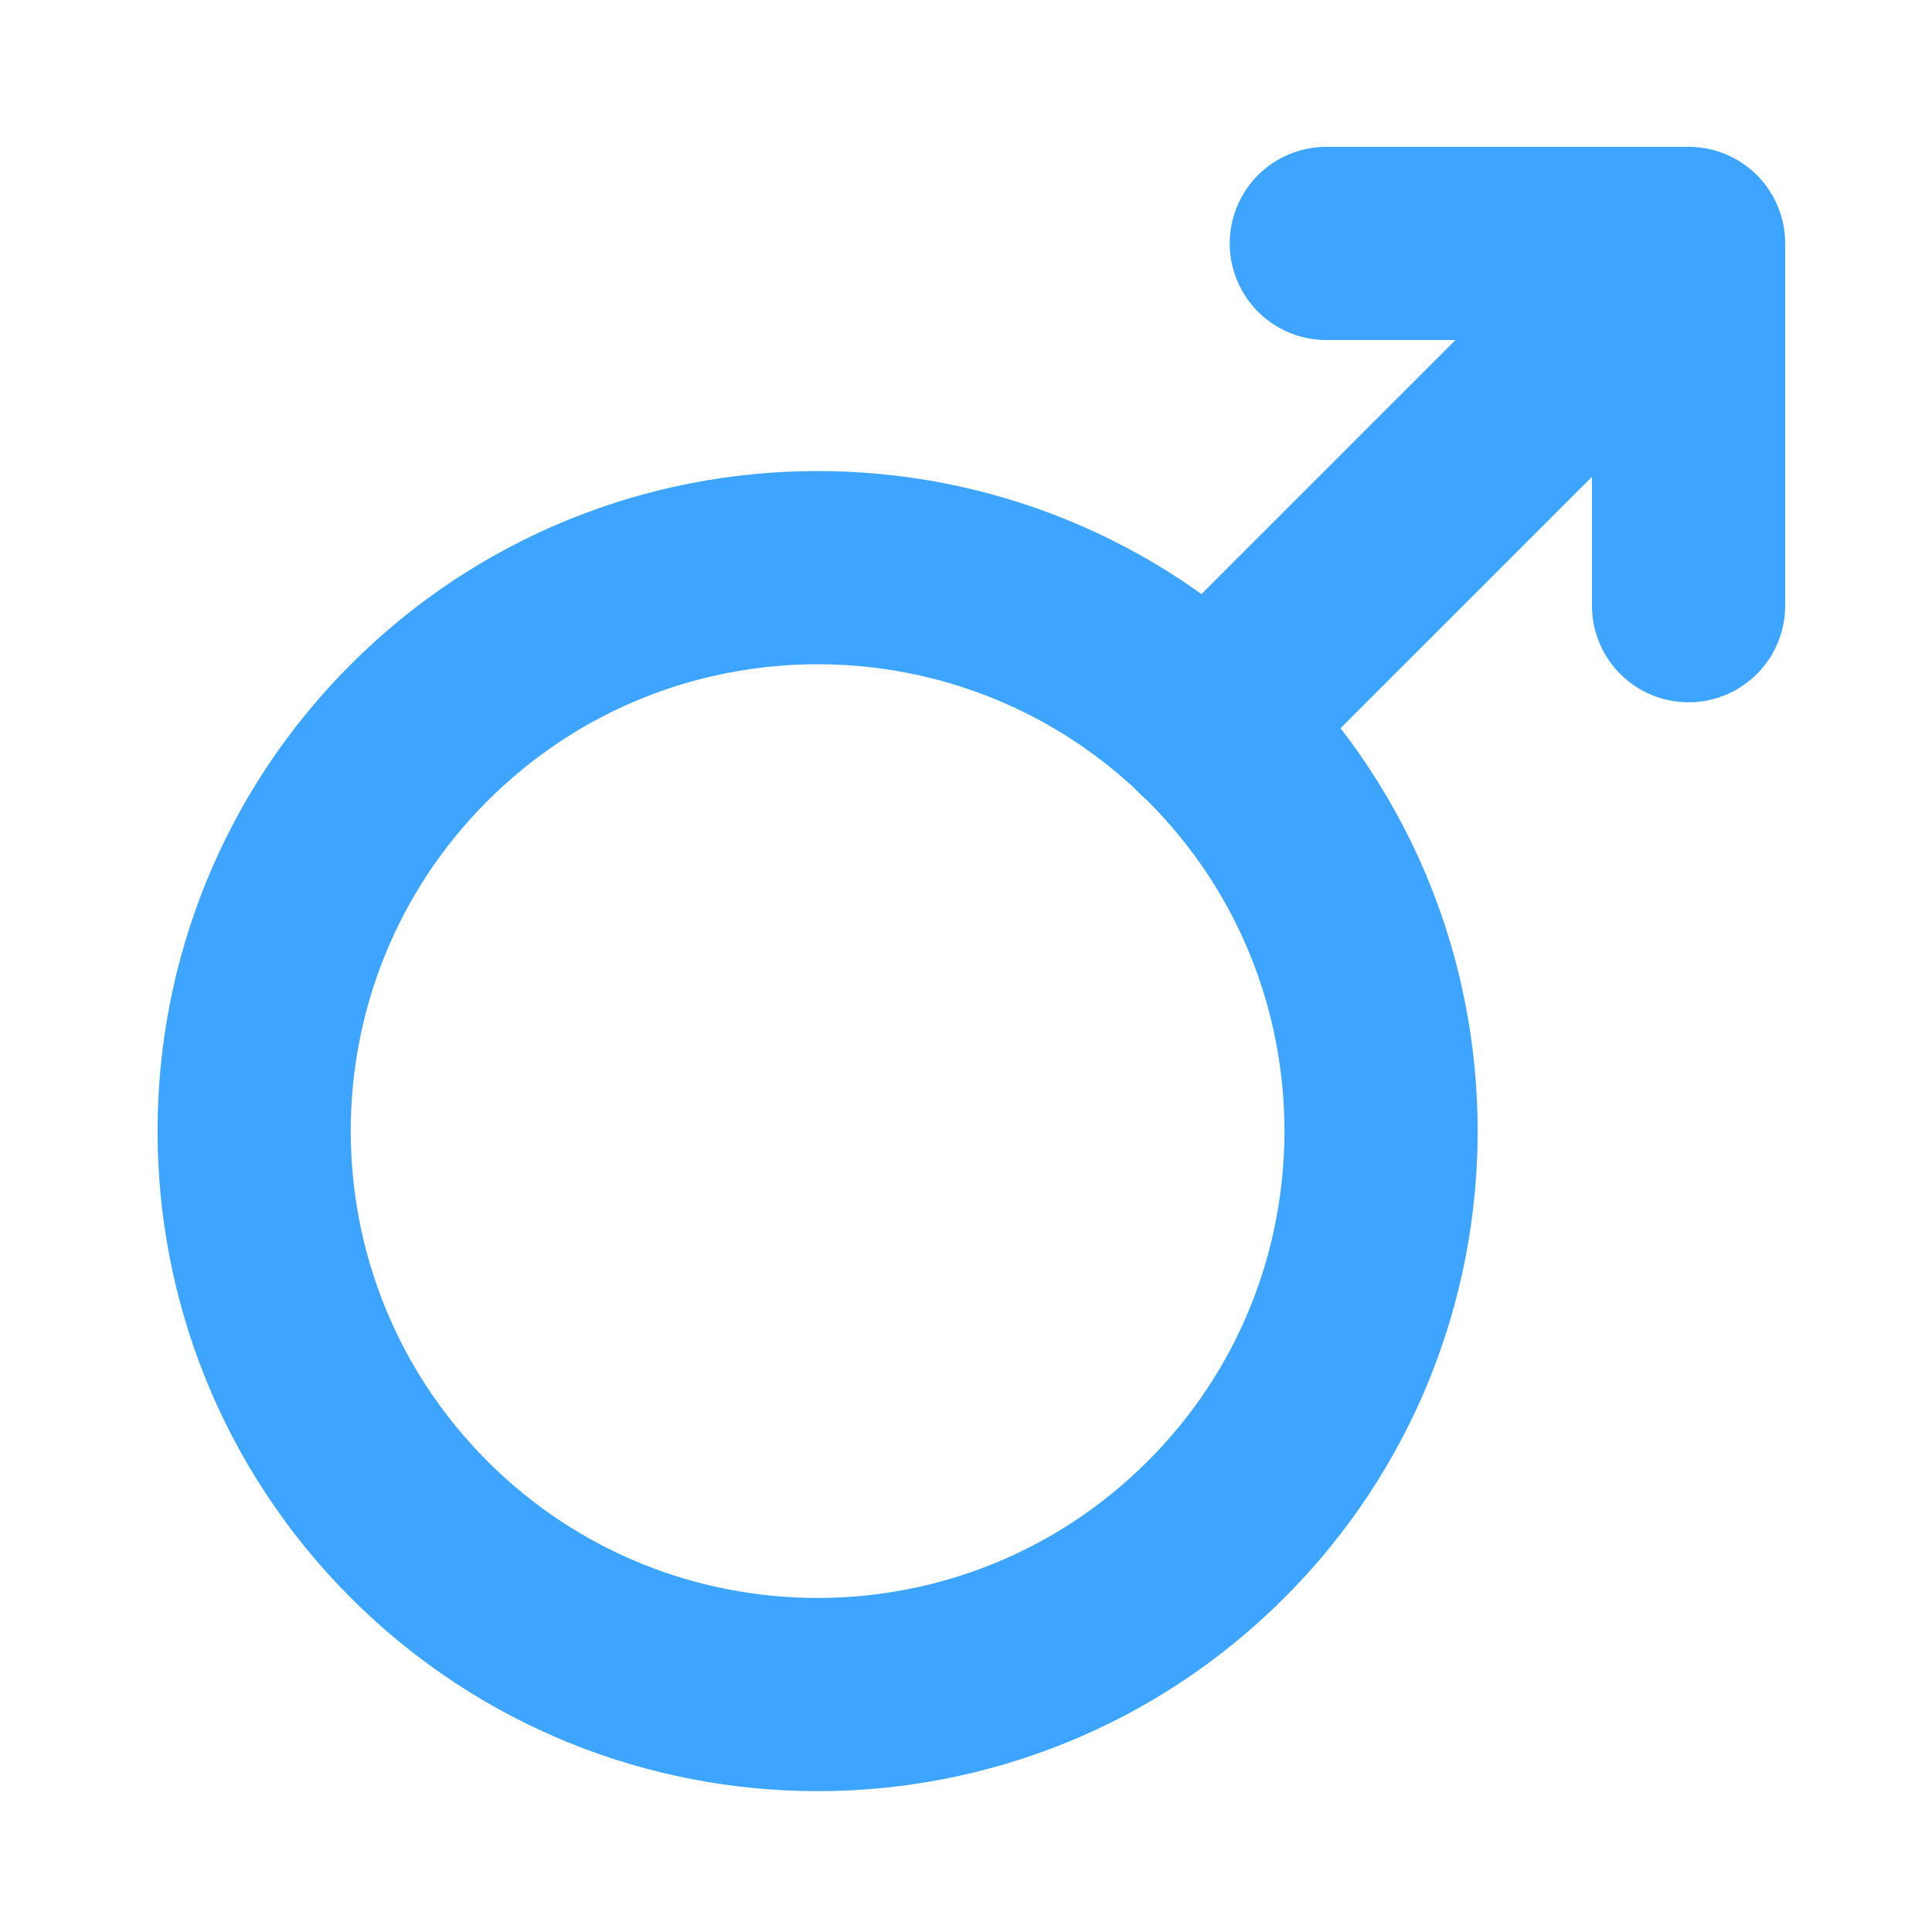
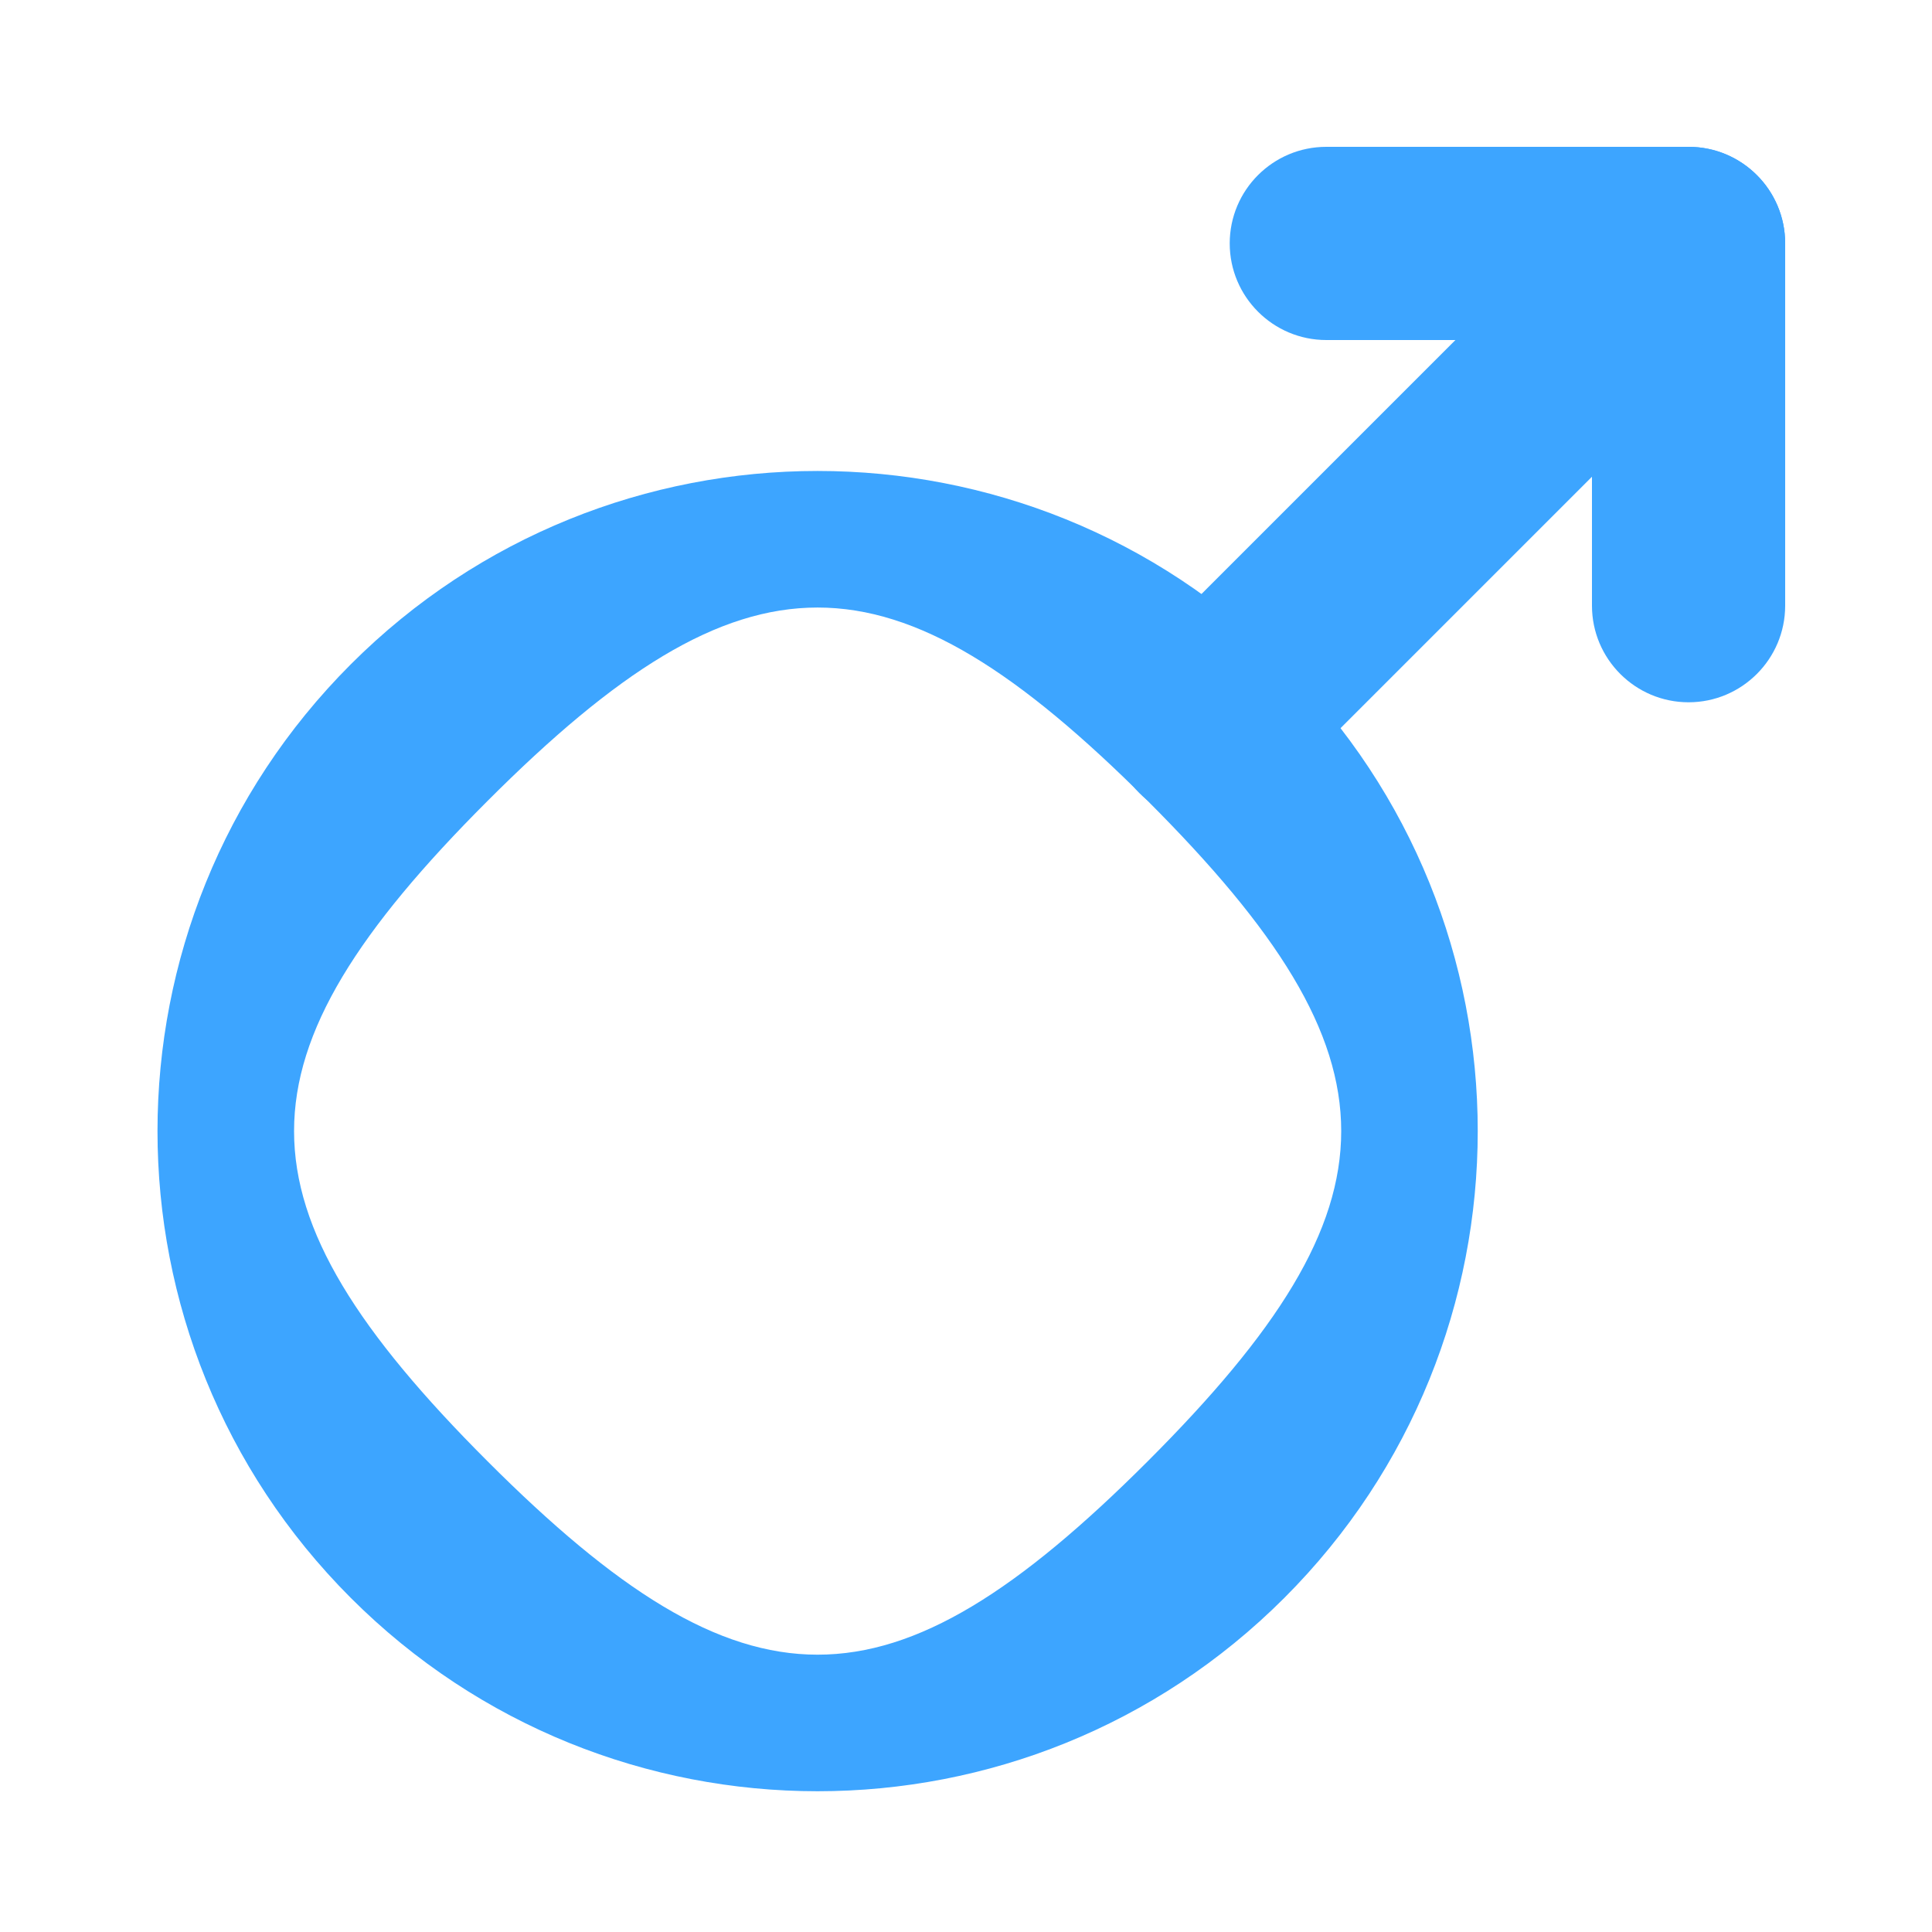
<svg xmlns="http://www.w3.org/2000/svg" width="12" height="12" viewBox="0 0 12 12" fill="none">
-   <path d="M10.488 3.762V1.512H8.238" stroke-width="1.2" stroke-linecap="round" stroke-linejoin="round" stroke="#3DA5FF" />
-   <path d="M2.603 9.5C3.97 10.867 6.186 10.867 7.553 9.5C8.237 8.817 8.578 7.921 8.578 7.025C8.578 6.13 8.237 5.234 7.553 4.551C6.186 3.184 3.97 3.184 2.603 4.551C1.237 5.917 1.237 8.133 2.603 9.5Z" stroke-width="1.2" stroke-linejoin="round" stroke="#3DA5FF" />
-   <path d="M7.5 4.501L9.988 2.013" stroke-width="1.2" stroke-linecap="round" stroke-linejoin="round" stroke="#3DA5FF" />
+   <path fill-rule="evenodd" clip-rule="evenodd" d="M7.977 4.126C6.376 2.525 3.78 2.525 2.179 4.126C0.578 5.728 0.578 8.323 2.179 9.925C3.78 11.526 6.376 11.526 7.977 9.925C9.579 8.323 9.579 5.728 7.977 4.126ZM7.129 4.975C5.527 3.373 4.629 3.373 3.028 4.975C1.426 6.577 1.426 7.474 3.028 9.076C4.629 10.678 5.527 10.678 7.129 9.076C8.731 7.474 8.731 6.577 7.129 4.975Z" fill="#3DA5FF" />
+   <path d="M9.888 3.762C9.888 4.093 10.157 4.362 10.488 4.362C10.819 4.362 11.088 4.093 11.088 3.762L11.088 1.512C11.088 1.18 10.819 0.912 10.488 0.912C10.157 0.912 9.888 1.18 9.888 1.512L9.888 3.762Z" fill="#3DA5FF" />
+   <path d="M10.488 2.112C10.819 2.112 11.088 1.843 11.088 1.512C11.088 1.18 10.819 0.912 10.488 0.912L8.238 0.912C7.907 0.912 7.638 1.18 7.638 1.512C7.638 1.843 7.907 2.112 8.238 2.112L10.488 2.112Z" fill="#3DA5FF" />
+   <path d="M7.076 4.076C6.841 4.311 6.841 4.691 7.076 4.925C7.31 5.159 7.69 5.159 7.924 4.925L10.412 2.437C10.647 2.203 10.647 1.823 10.412 1.588C10.178 1.354 9.798 1.354 9.564 1.588L7.076 4.076Z" fill="#3DA5FF" />
</svg>
